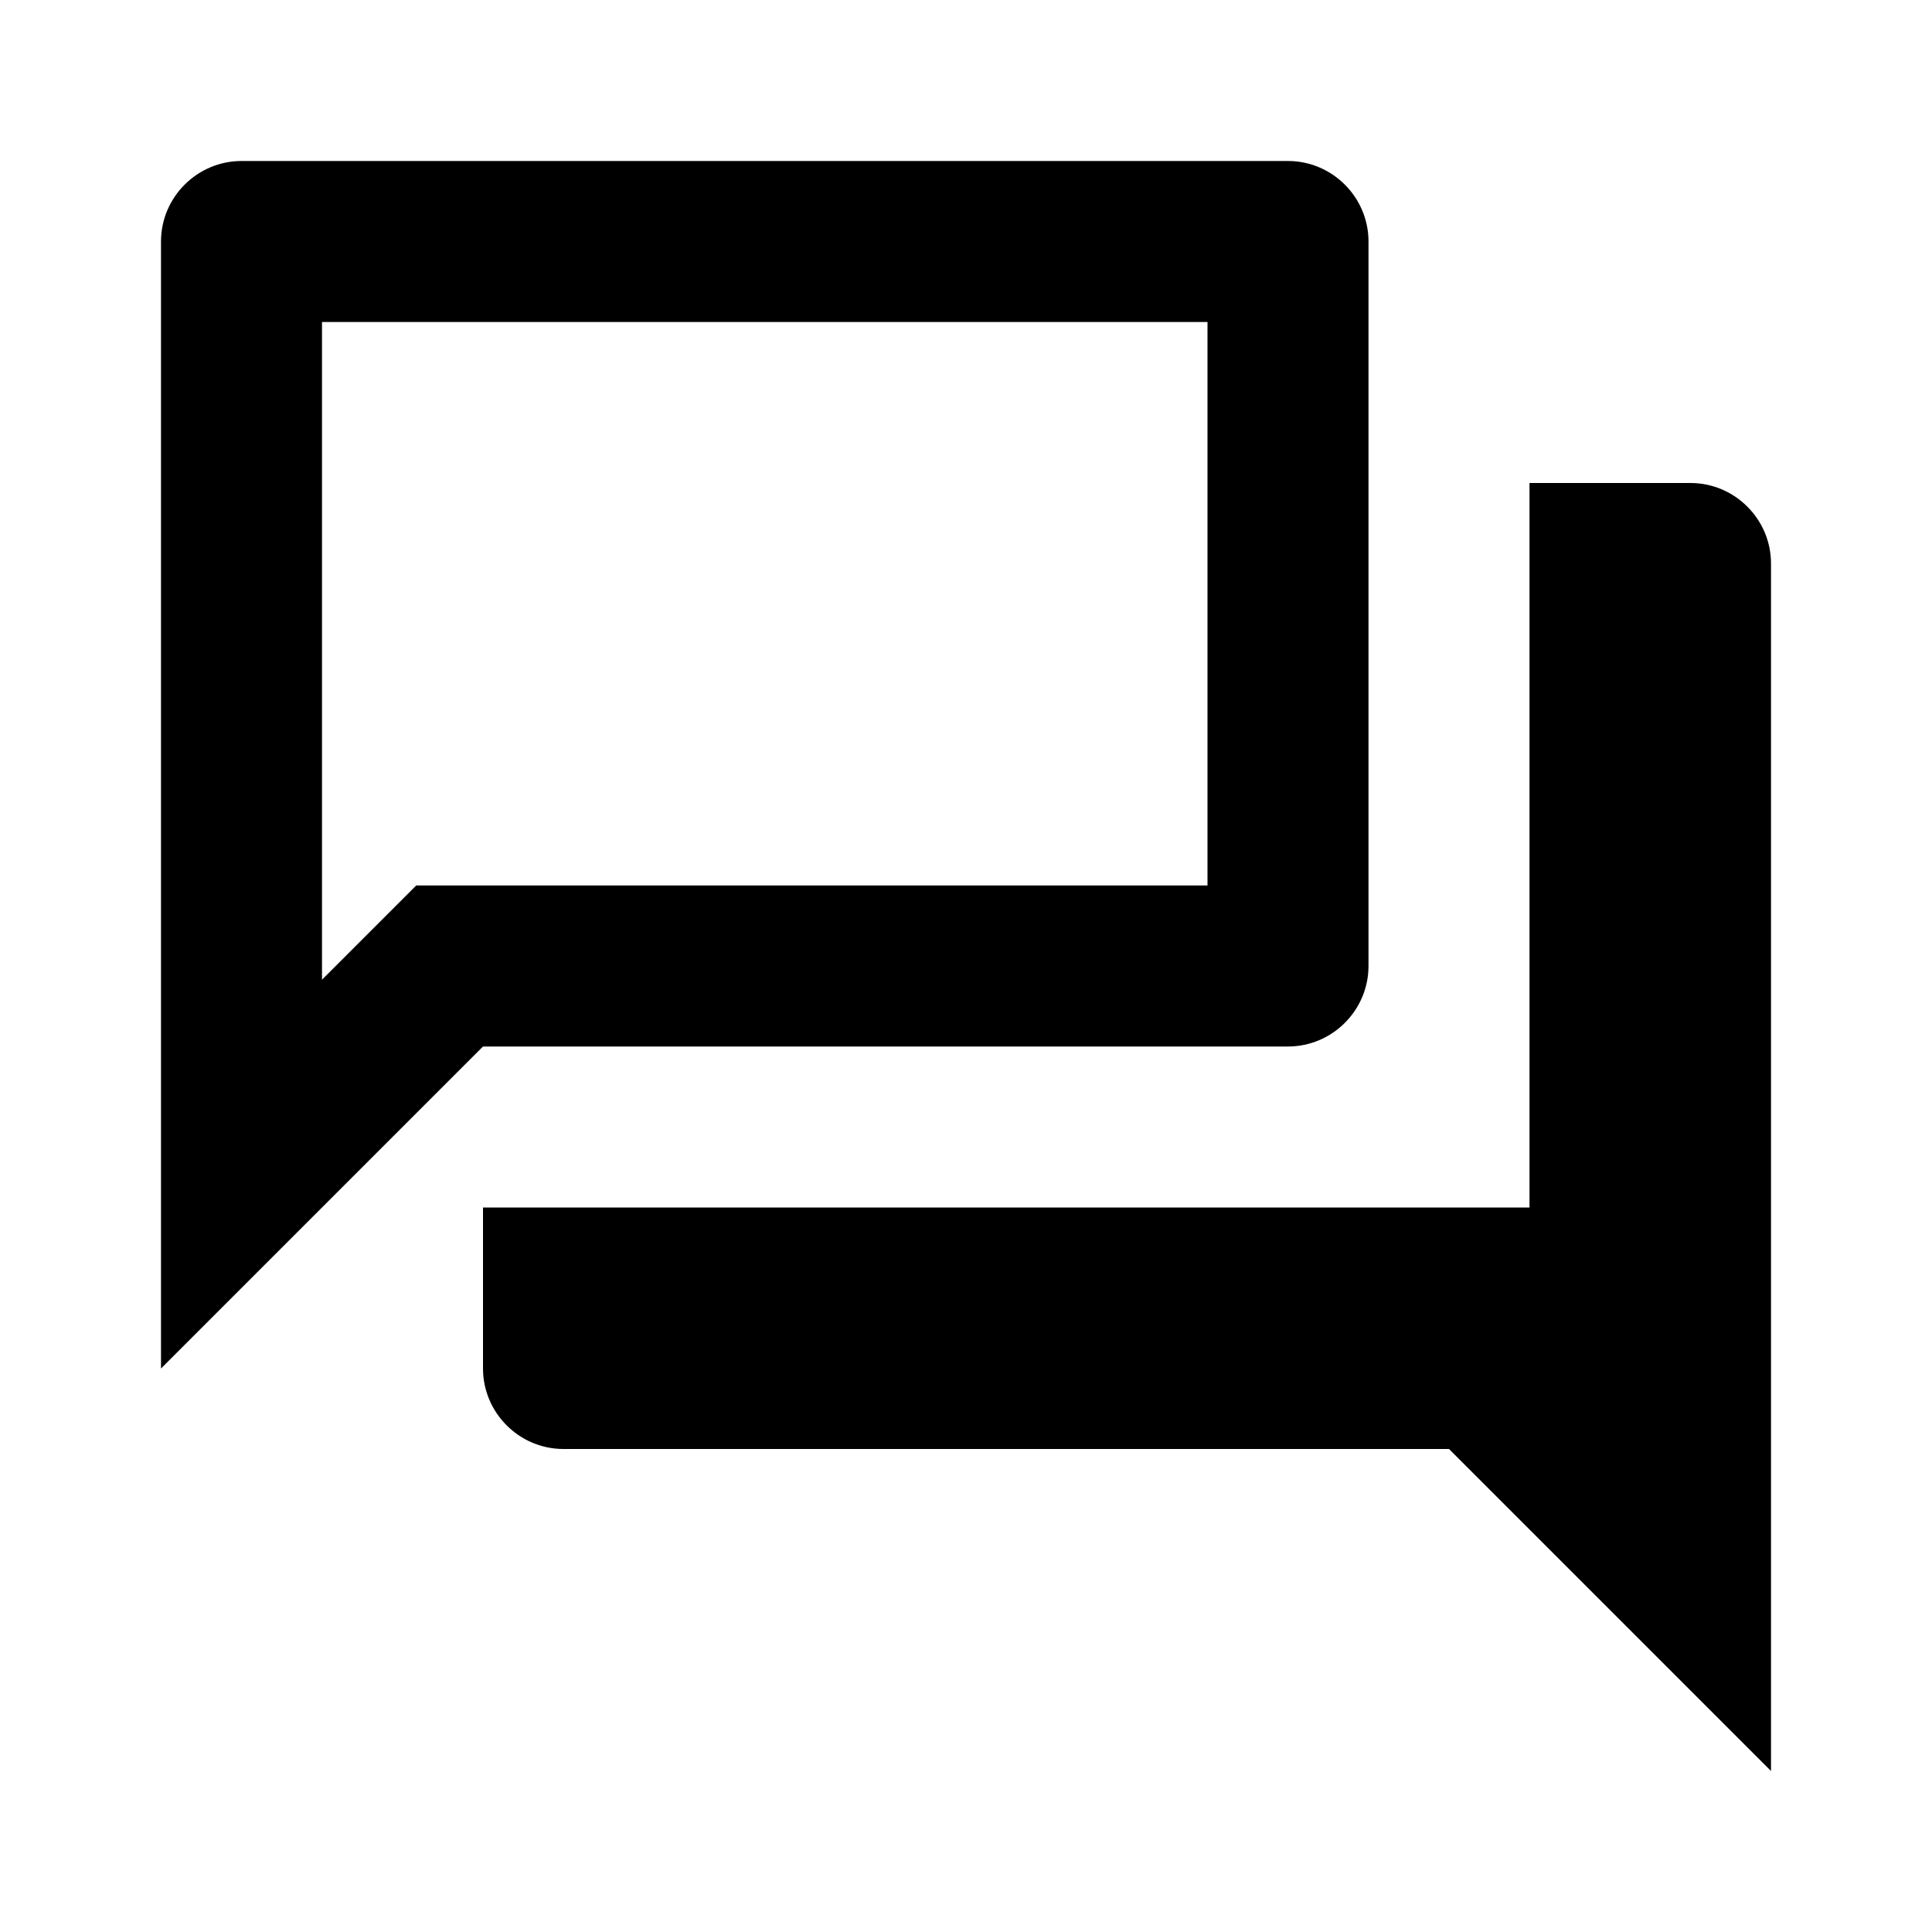
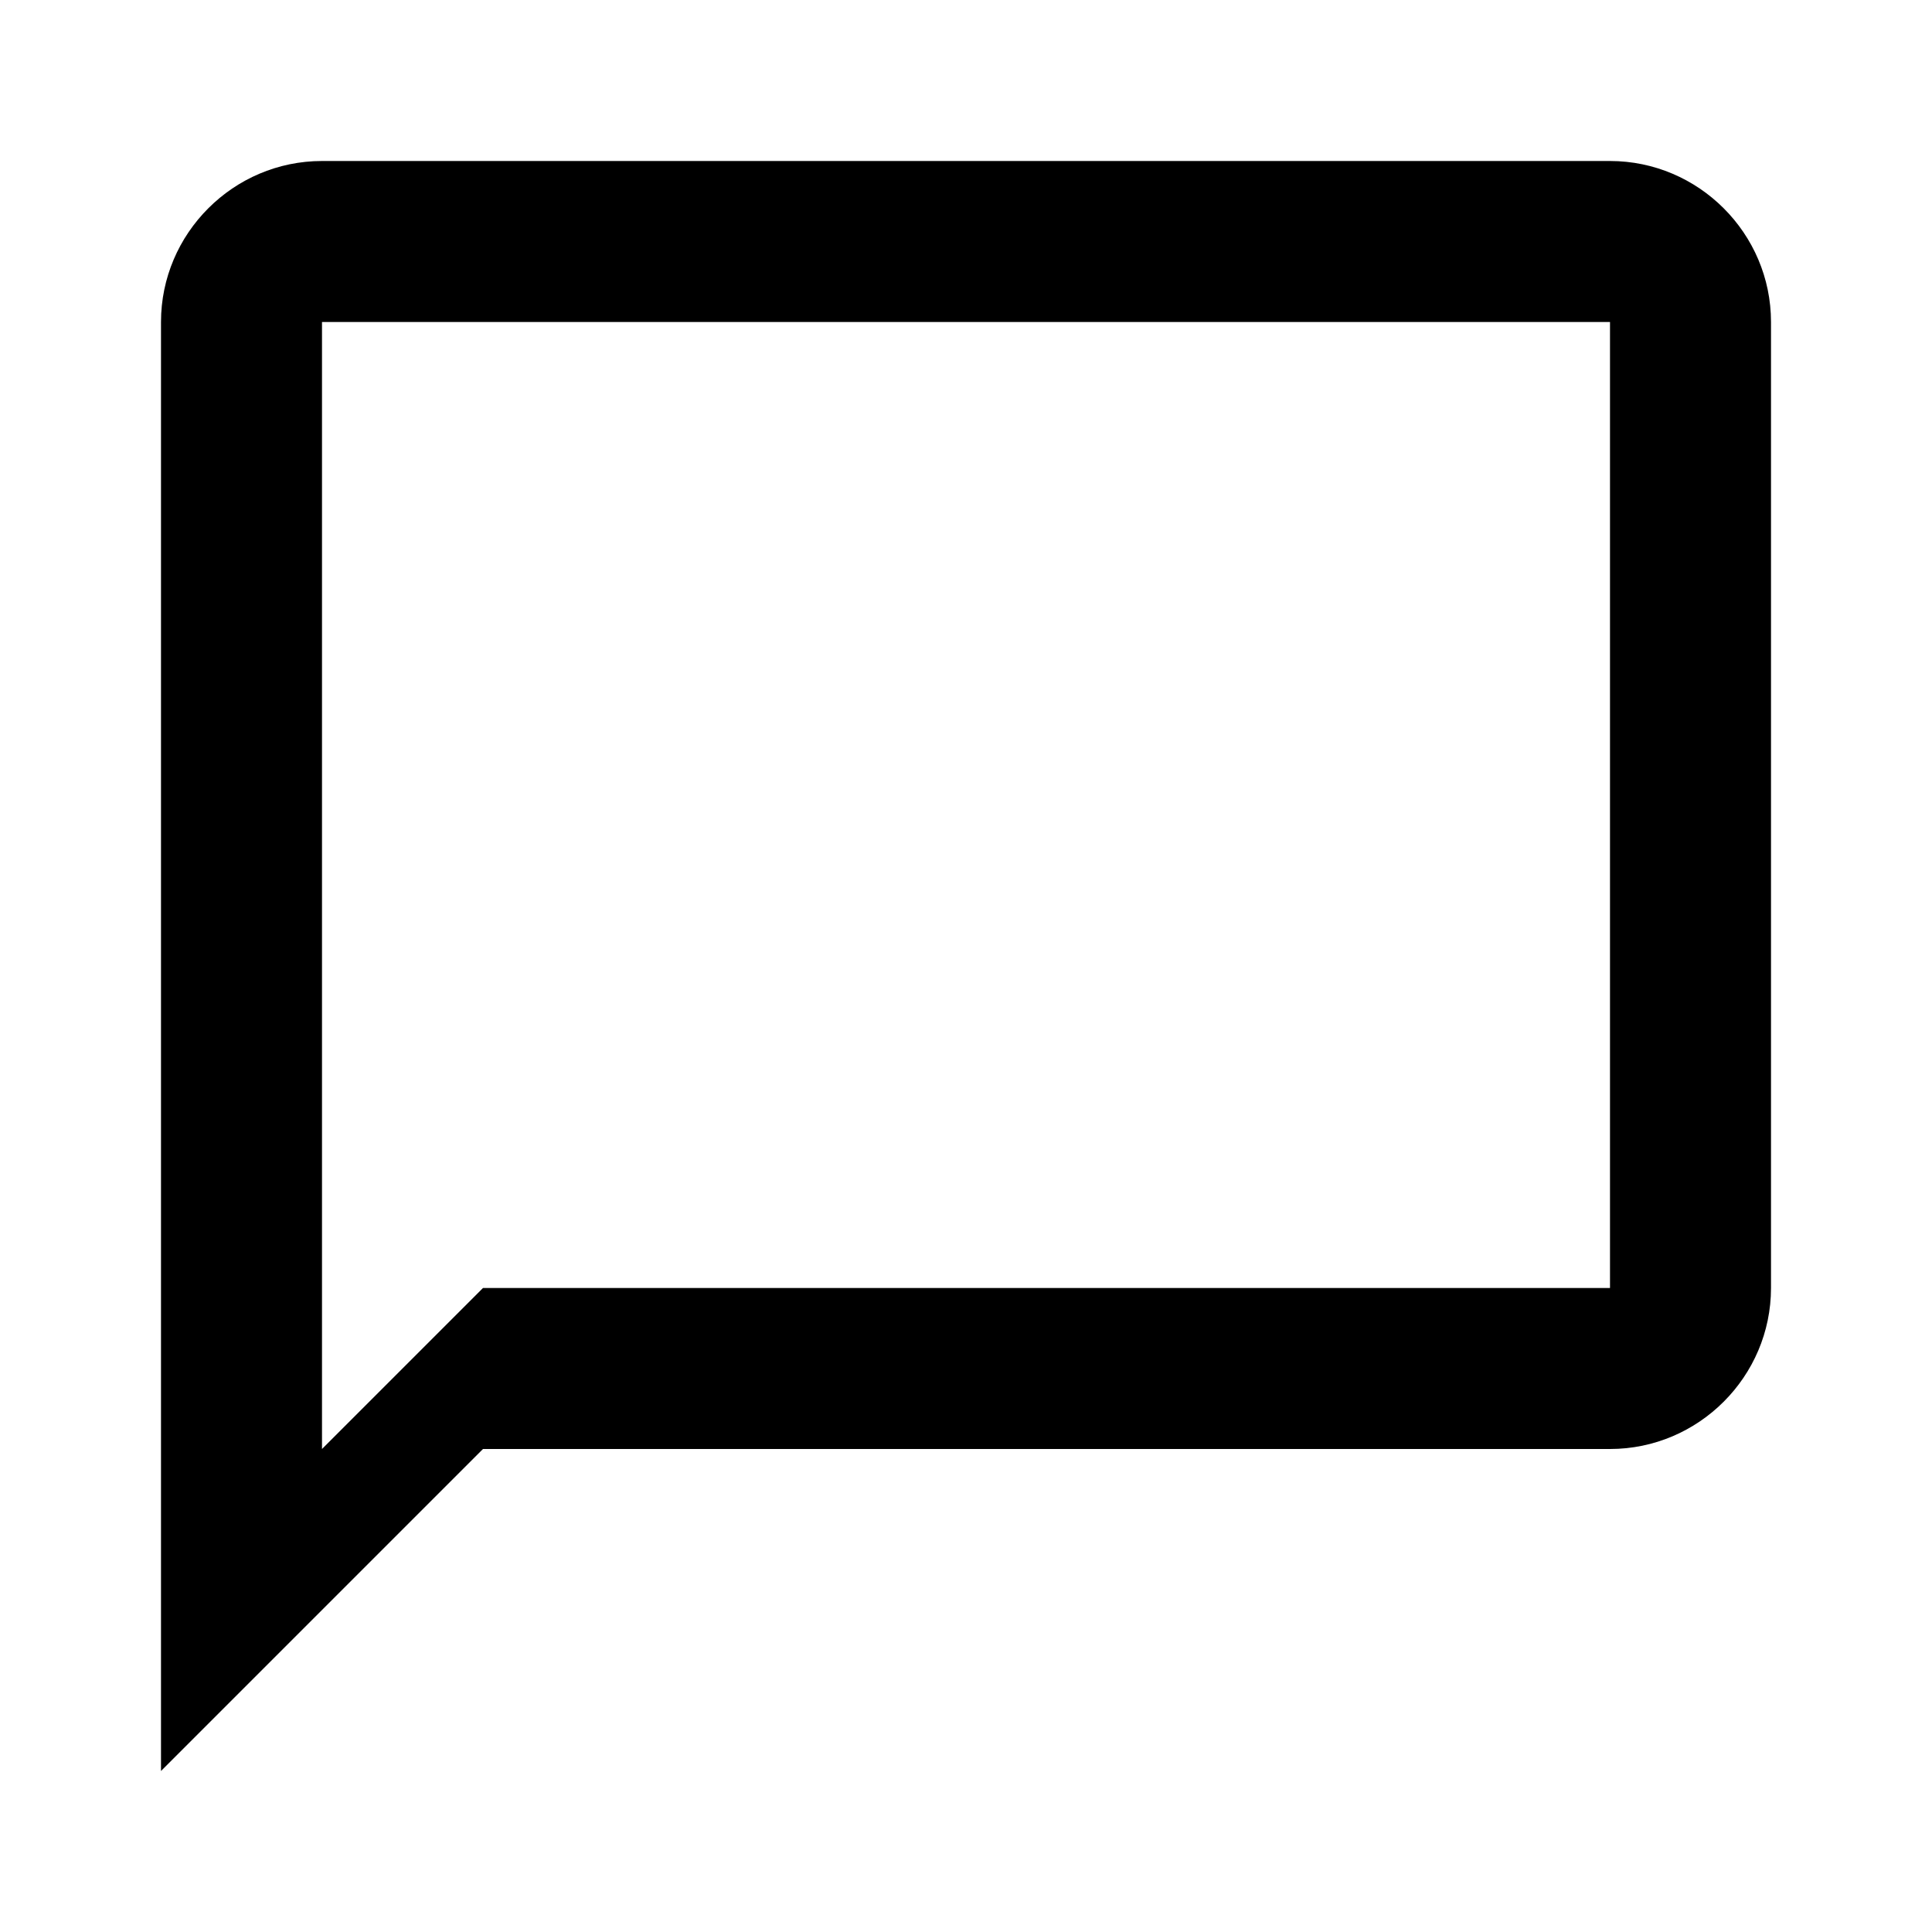
<svg xmlns="http://www.w3.org/2000/svg" height="24px" viewBox="0 0 24 24" width="24px" fill="#000000">
  <path d="M0 0h24v24H0V0z" fill="none" />
-   <path d="M15 4v7H5.17l-.59.59-.58.58V4h11m1-2H3c-.55 0-1 .45-1 1v14l4-4h10c.55 0 1-.45 1-1V3c0-.55-.45-1-1-1zm5 4h-2v9H6v2c0 .55.45 1 1 1h11l4 4V7c0-.55-.45-1-1-1z" />
+   <path d="M20 2H4c-1.1 0-2 .9-2 2v18l4-4h14c1.1 0 2-.9 2-2V4c0-1.1-.9-2-2-2zm0 14H6l-2 2V4h16v12z" />
</svg>
